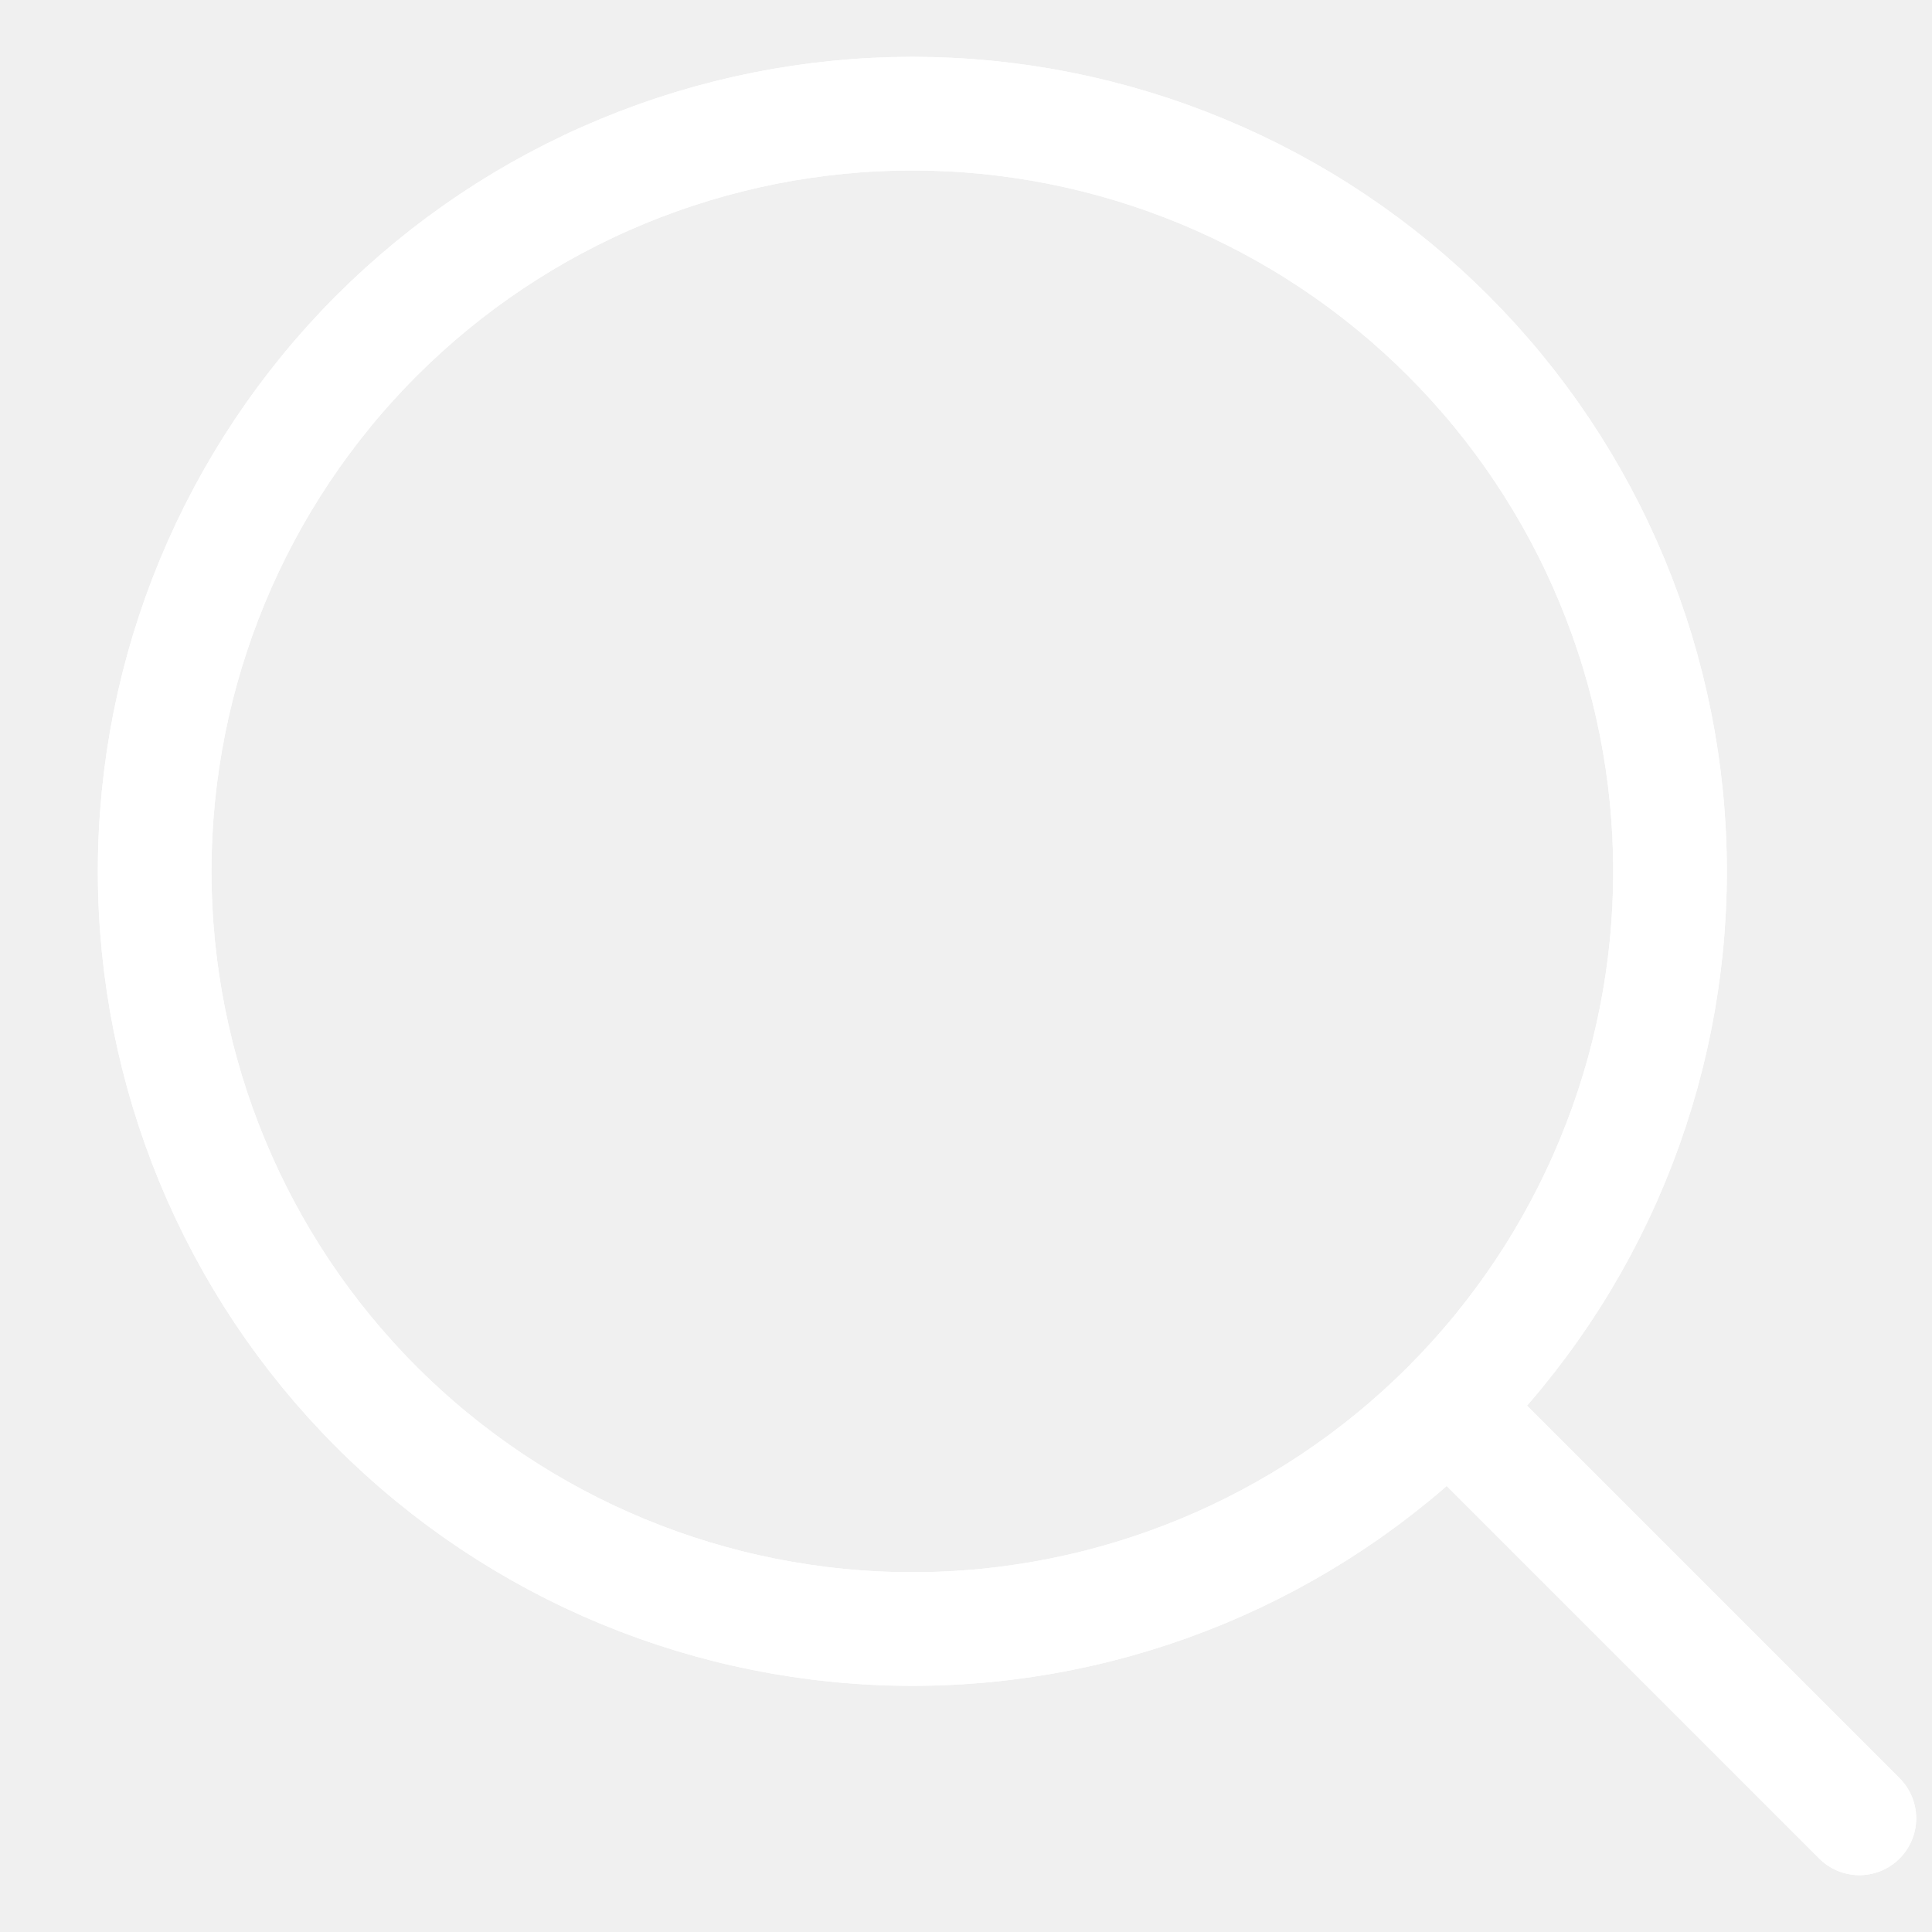
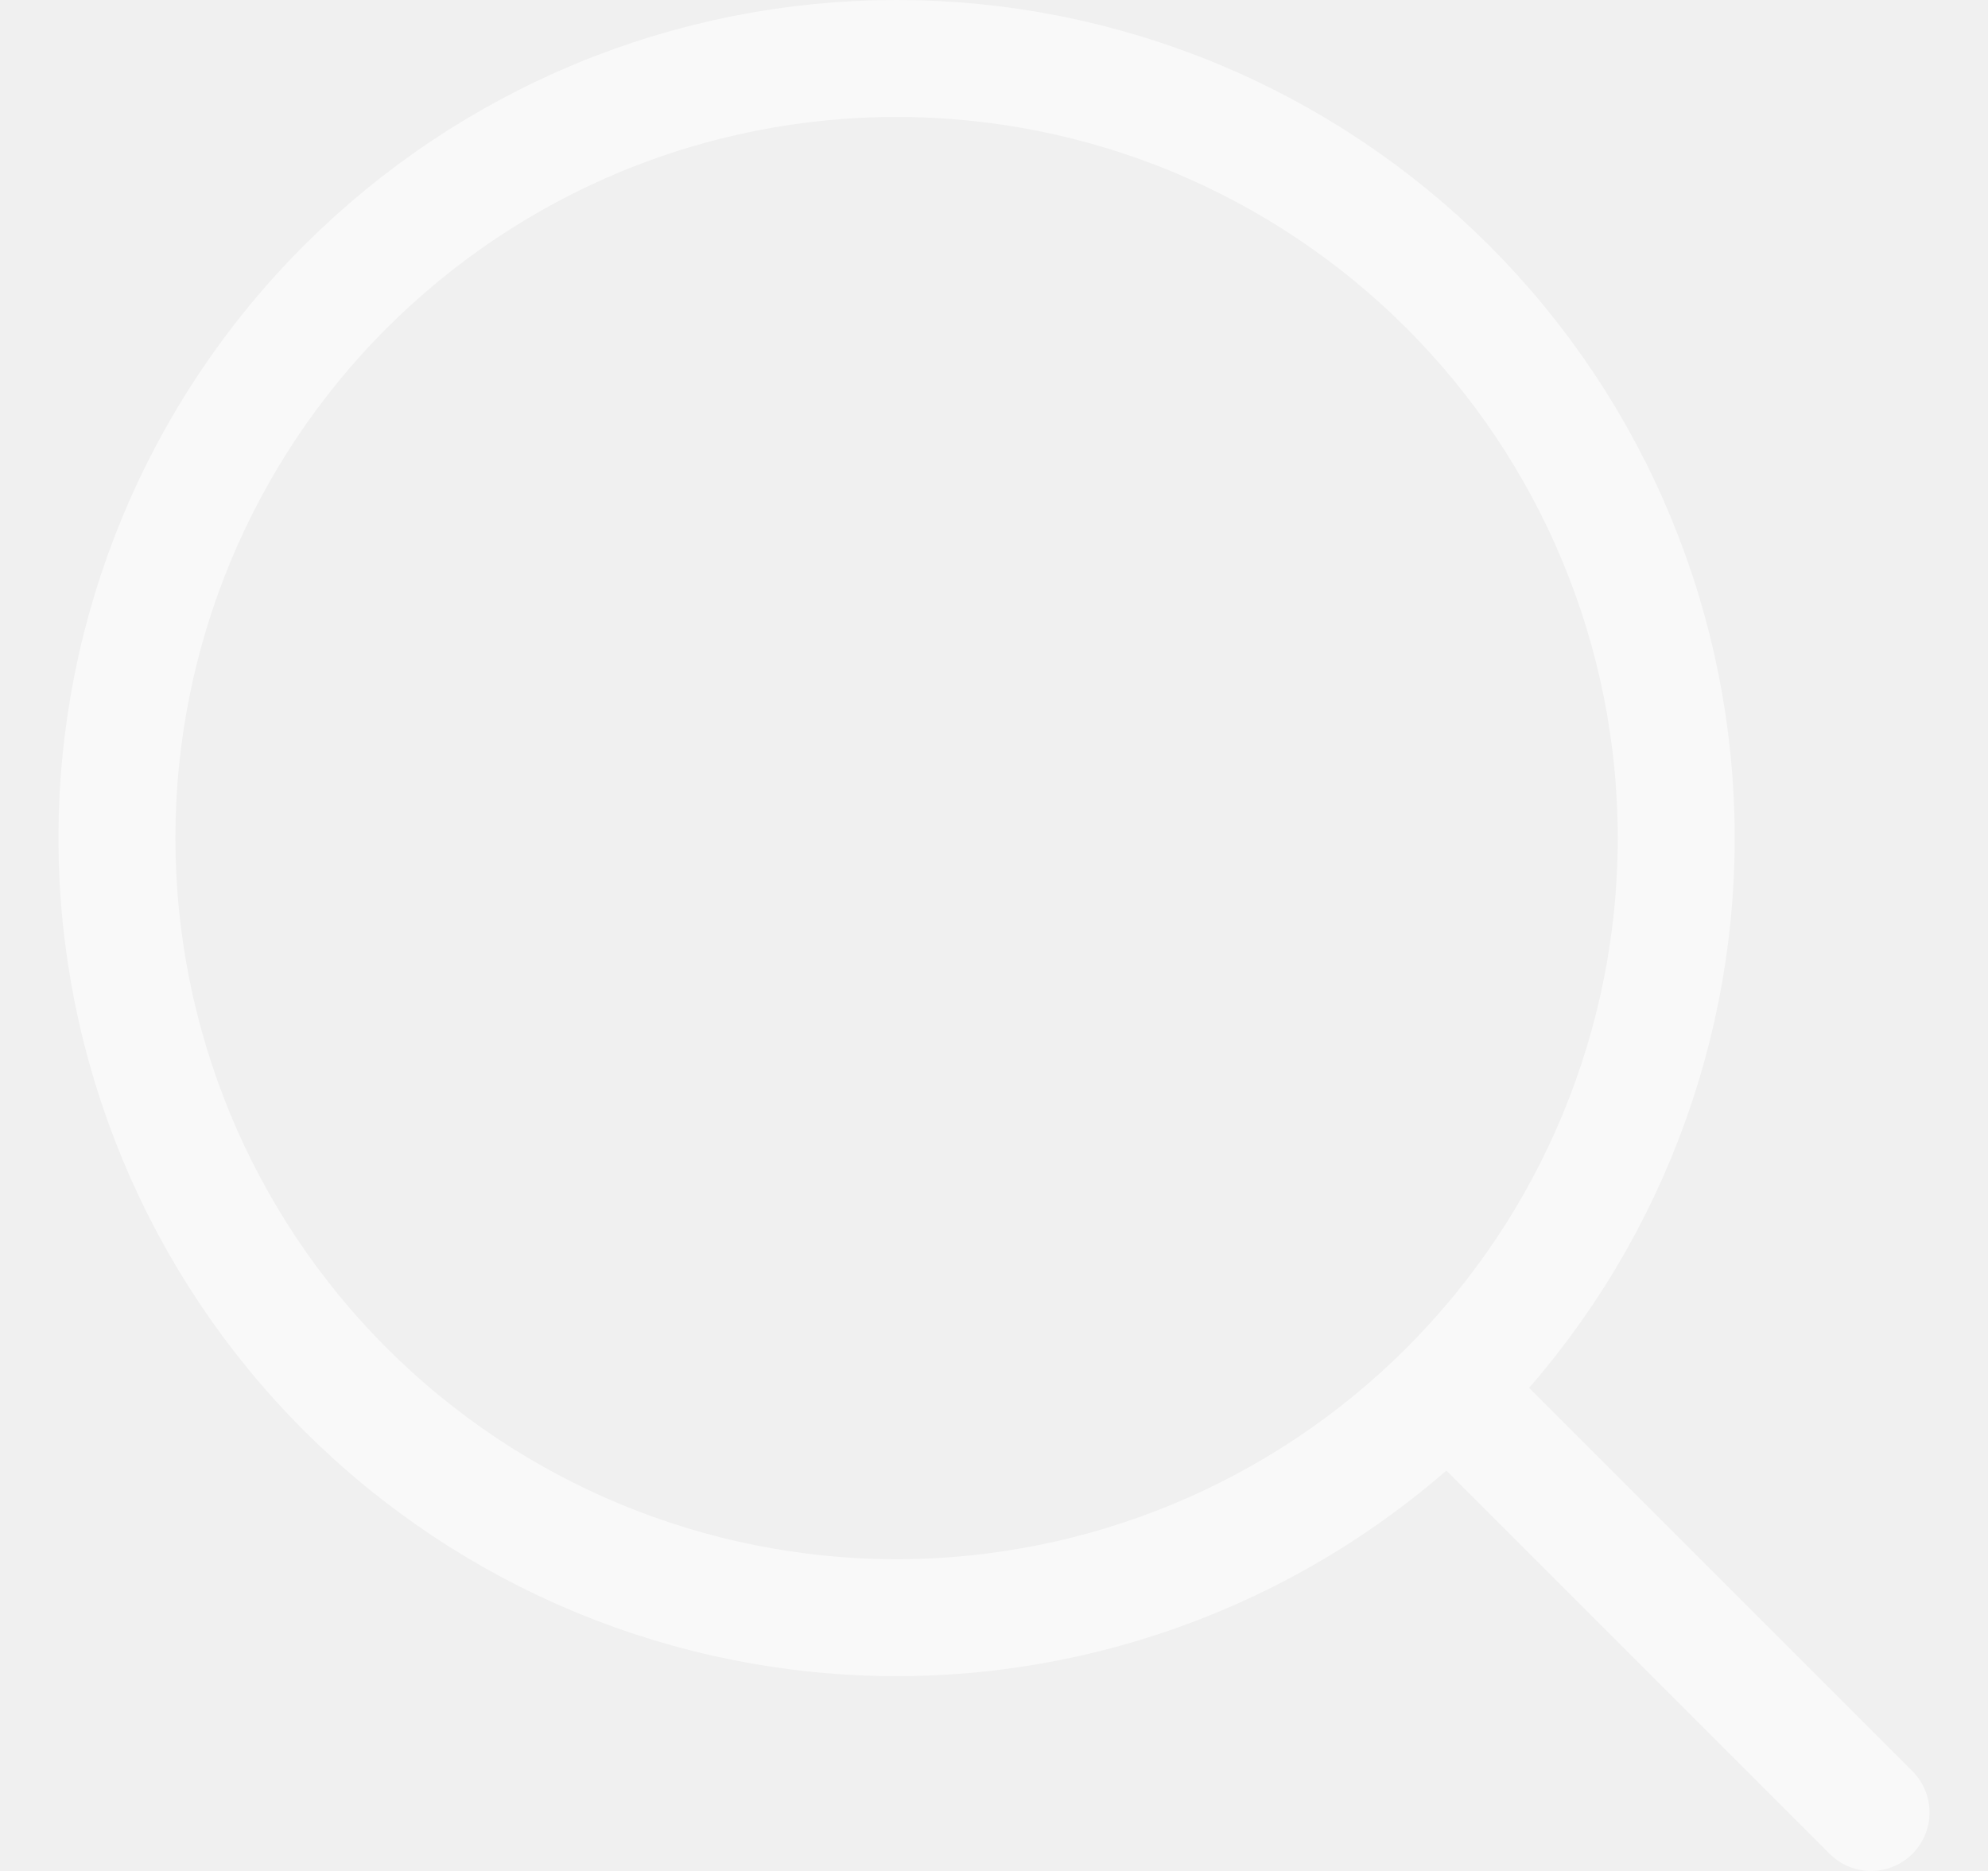
- <svg xmlns="http://www.w3.org/2000/svg" width="17" height="17" viewBox="0 0 17 17" fill="none">
-   <path d="M16.361 16L12.742 12.381M12.742 12.381C13.361 11.762 13.852 11.027 14.187 10.218C14.522 9.409 14.695 8.543 14.695 7.667C14.695 6.792 14.522 5.925 14.187 5.116C13.852 4.307 13.361 3.572 12.742 2.953C12.123 2.334 11.388 1.843 10.579 1.508C9.771 1.173 8.904 1 8.028 1C7.153 1 6.286 1.173 5.477 1.508C4.668 1.843 3.933 2.334 3.314 2.953C2.064 4.203 1.361 5.899 1.361 7.667C1.361 9.435 2.064 11.131 3.314 12.381C4.564 13.631 6.26 14.334 8.028 14.334C9.796 14.334 11.492 13.631 12.742 12.381Z" stroke="white" stroke-linecap="round" stroke-linejoin="round" />
-   <path d="M16.361 16L12.742 12.381M12.742 12.381C13.361 11.762 13.852 11.027 14.187 10.218C14.522 9.409 14.695 8.543 14.695 7.667C14.695 6.792 14.522 5.925 14.187 5.116C13.852 4.307 13.361 3.572 12.742 2.953C12.123 2.334 11.388 1.843 10.579 1.508C9.771 1.173 8.904 1 8.028 1C7.153 1 6.286 1.173 5.477 1.508C4.668 1.843 3.933 2.334 3.314 2.953C2.064 4.203 1.361 5.899 1.361 7.667C1.361 9.435 2.064 11.131 3.314 12.381C4.564 13.631 6.26 14.334 8.028 14.334C9.796 14.334 11.492 13.631 12.742 12.381Z" stroke="white" stroke-linecap="round" stroke-linejoin="round" />
+ <svg xmlns="http://www.w3.org/2000/svg" width="17" height="16" viewBox="0 0 17 16" fill="none">
+   <path d="M16 15.5L12.381 11.881M12.381 11.881C13 11.262 13.491 10.527 13.826 9.718C14.161 8.909 14.334 8.042 14.334 7.167C14.334 6.291 14.161 5.424 13.826 4.616C13.491 3.807 13 3.072 12.381 2.453C11.762 1.834 11.027 1.343 10.218 1.007C9.409 0.672 8.542 0.5 7.667 0.5C6.791 0.5 5.924 0.672 5.115 1.007C4.307 1.343 3.572 1.834 2.953 2.453C1.702 3.703 1 5.399 1 7.167C1 8.935 1.702 10.631 2.953 11.881C4.203 13.131 5.899 13.834 7.667 13.834C9.435 13.834 11.131 13.131 12.381 11.881Z" stroke="white" stroke-opacity="0.6" stroke-linecap="round" stroke-linejoin="round" />
</svg>
